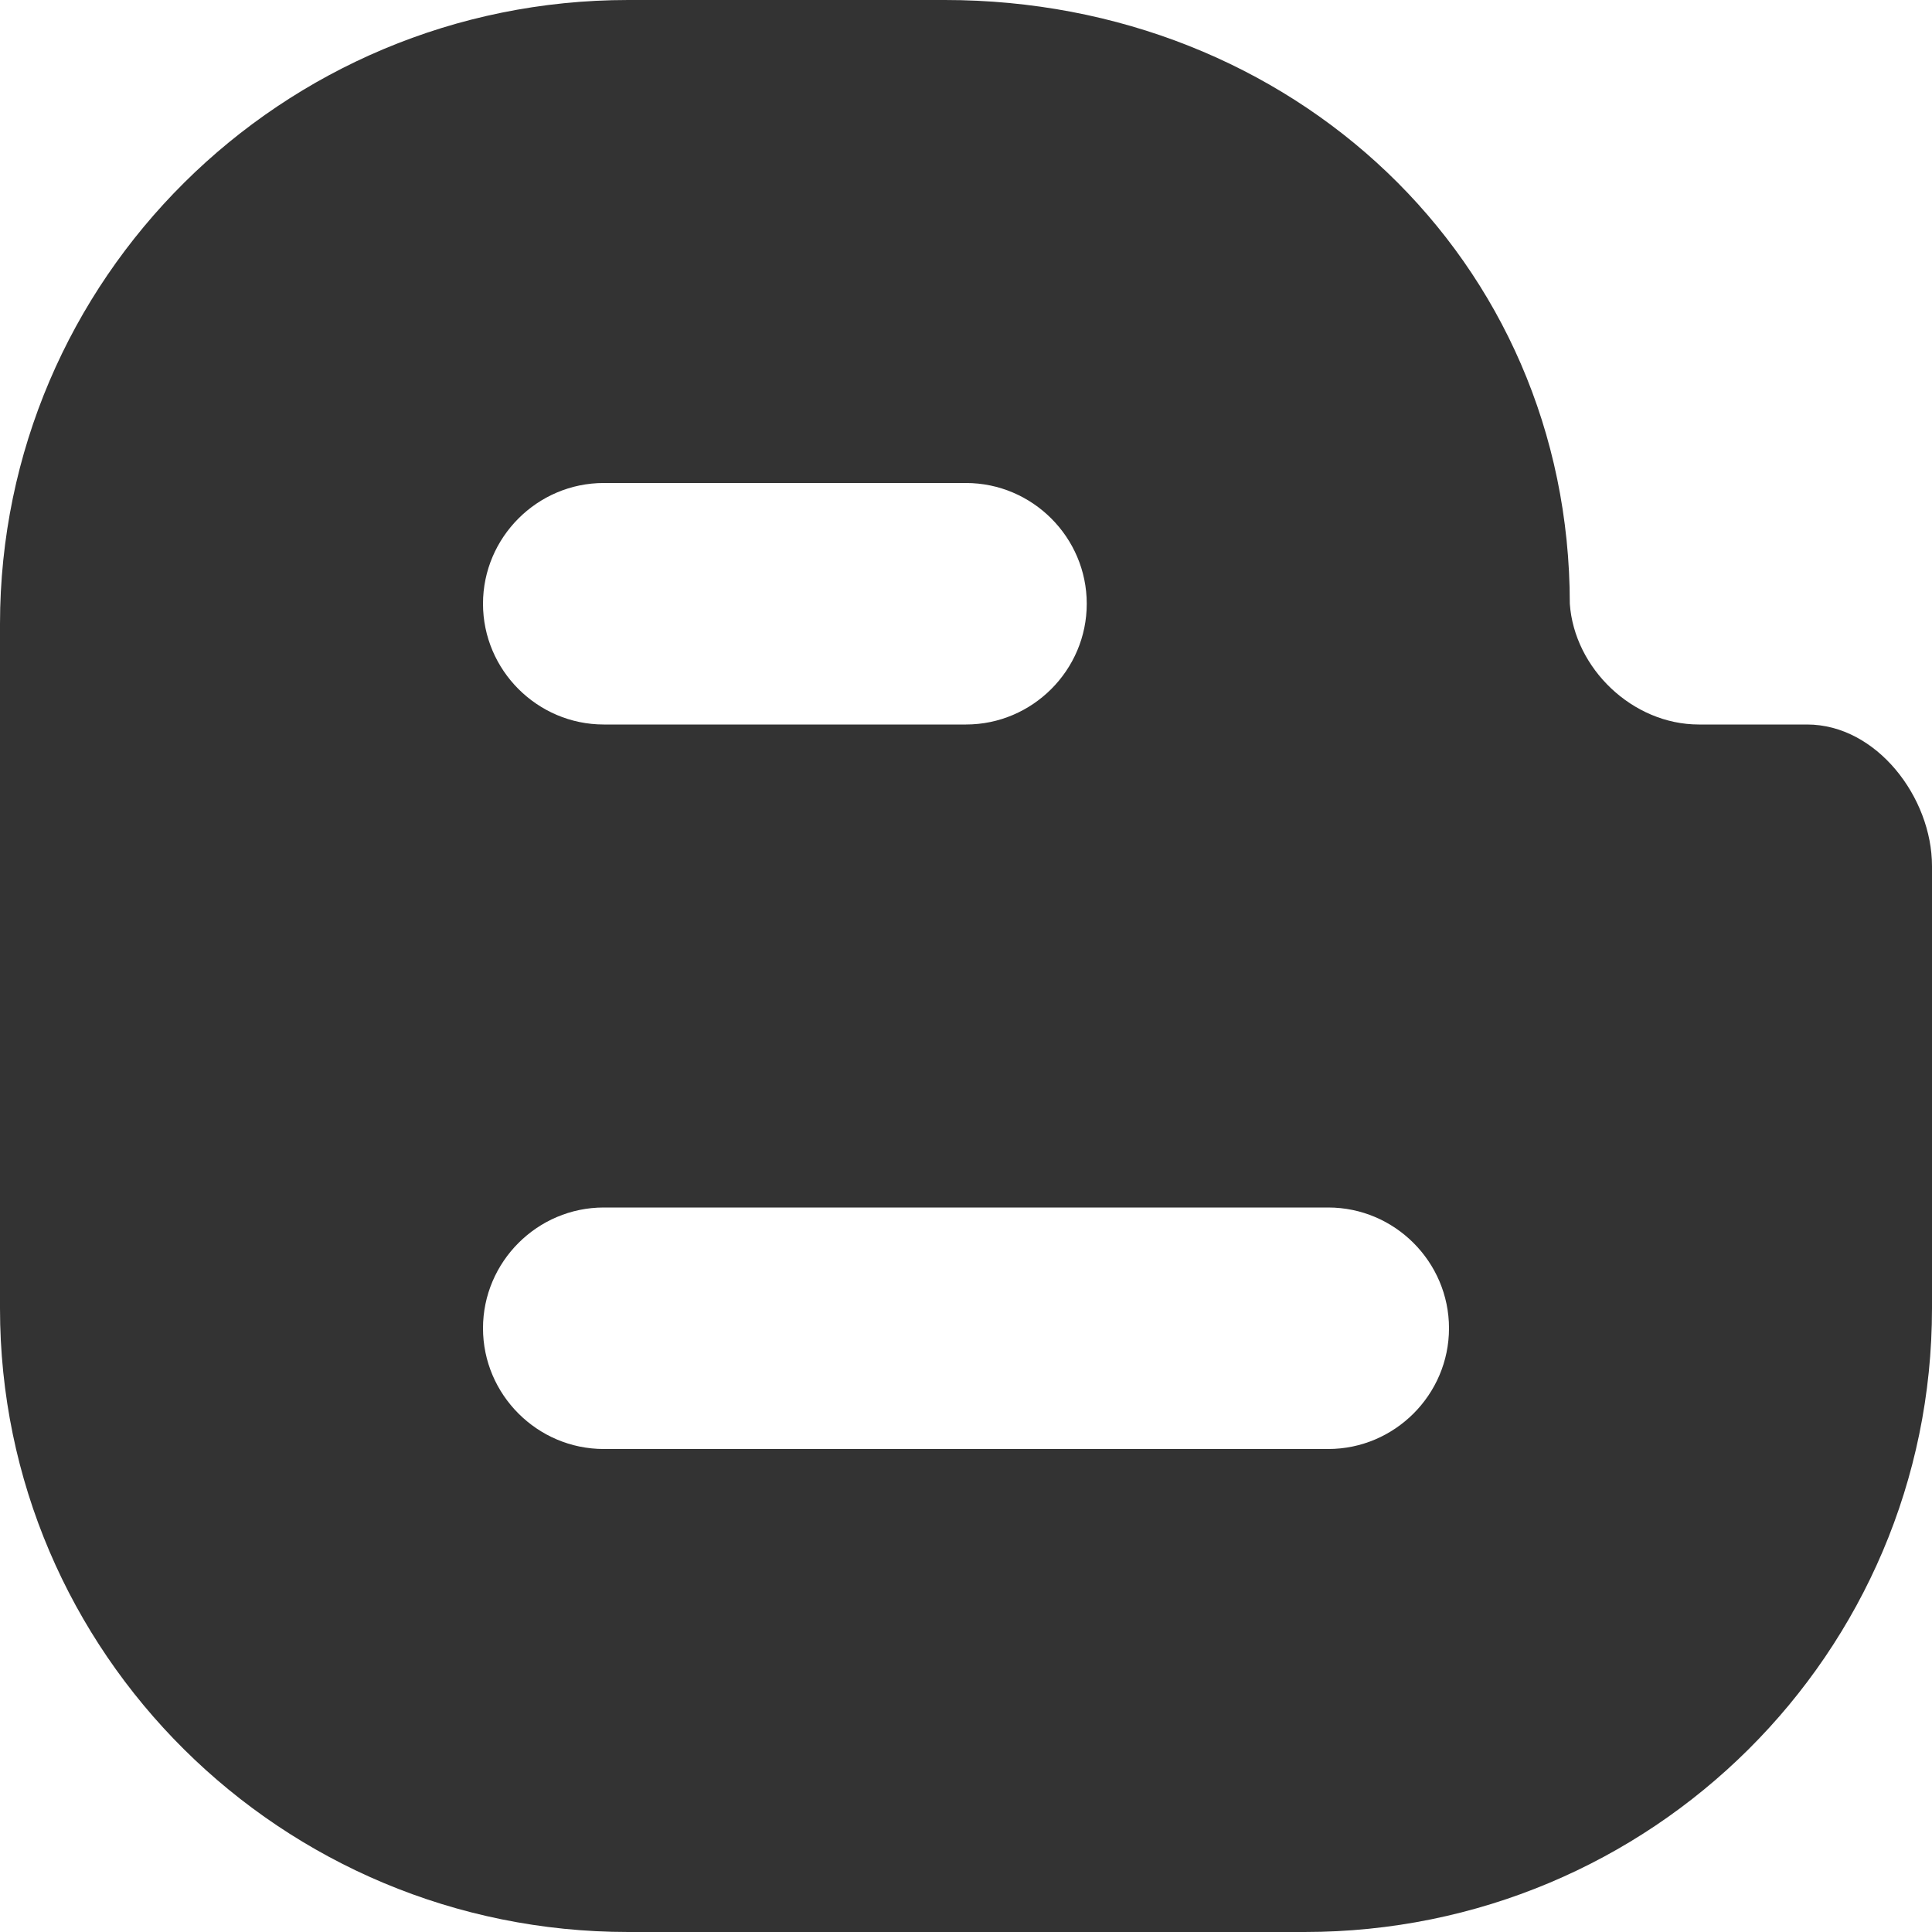
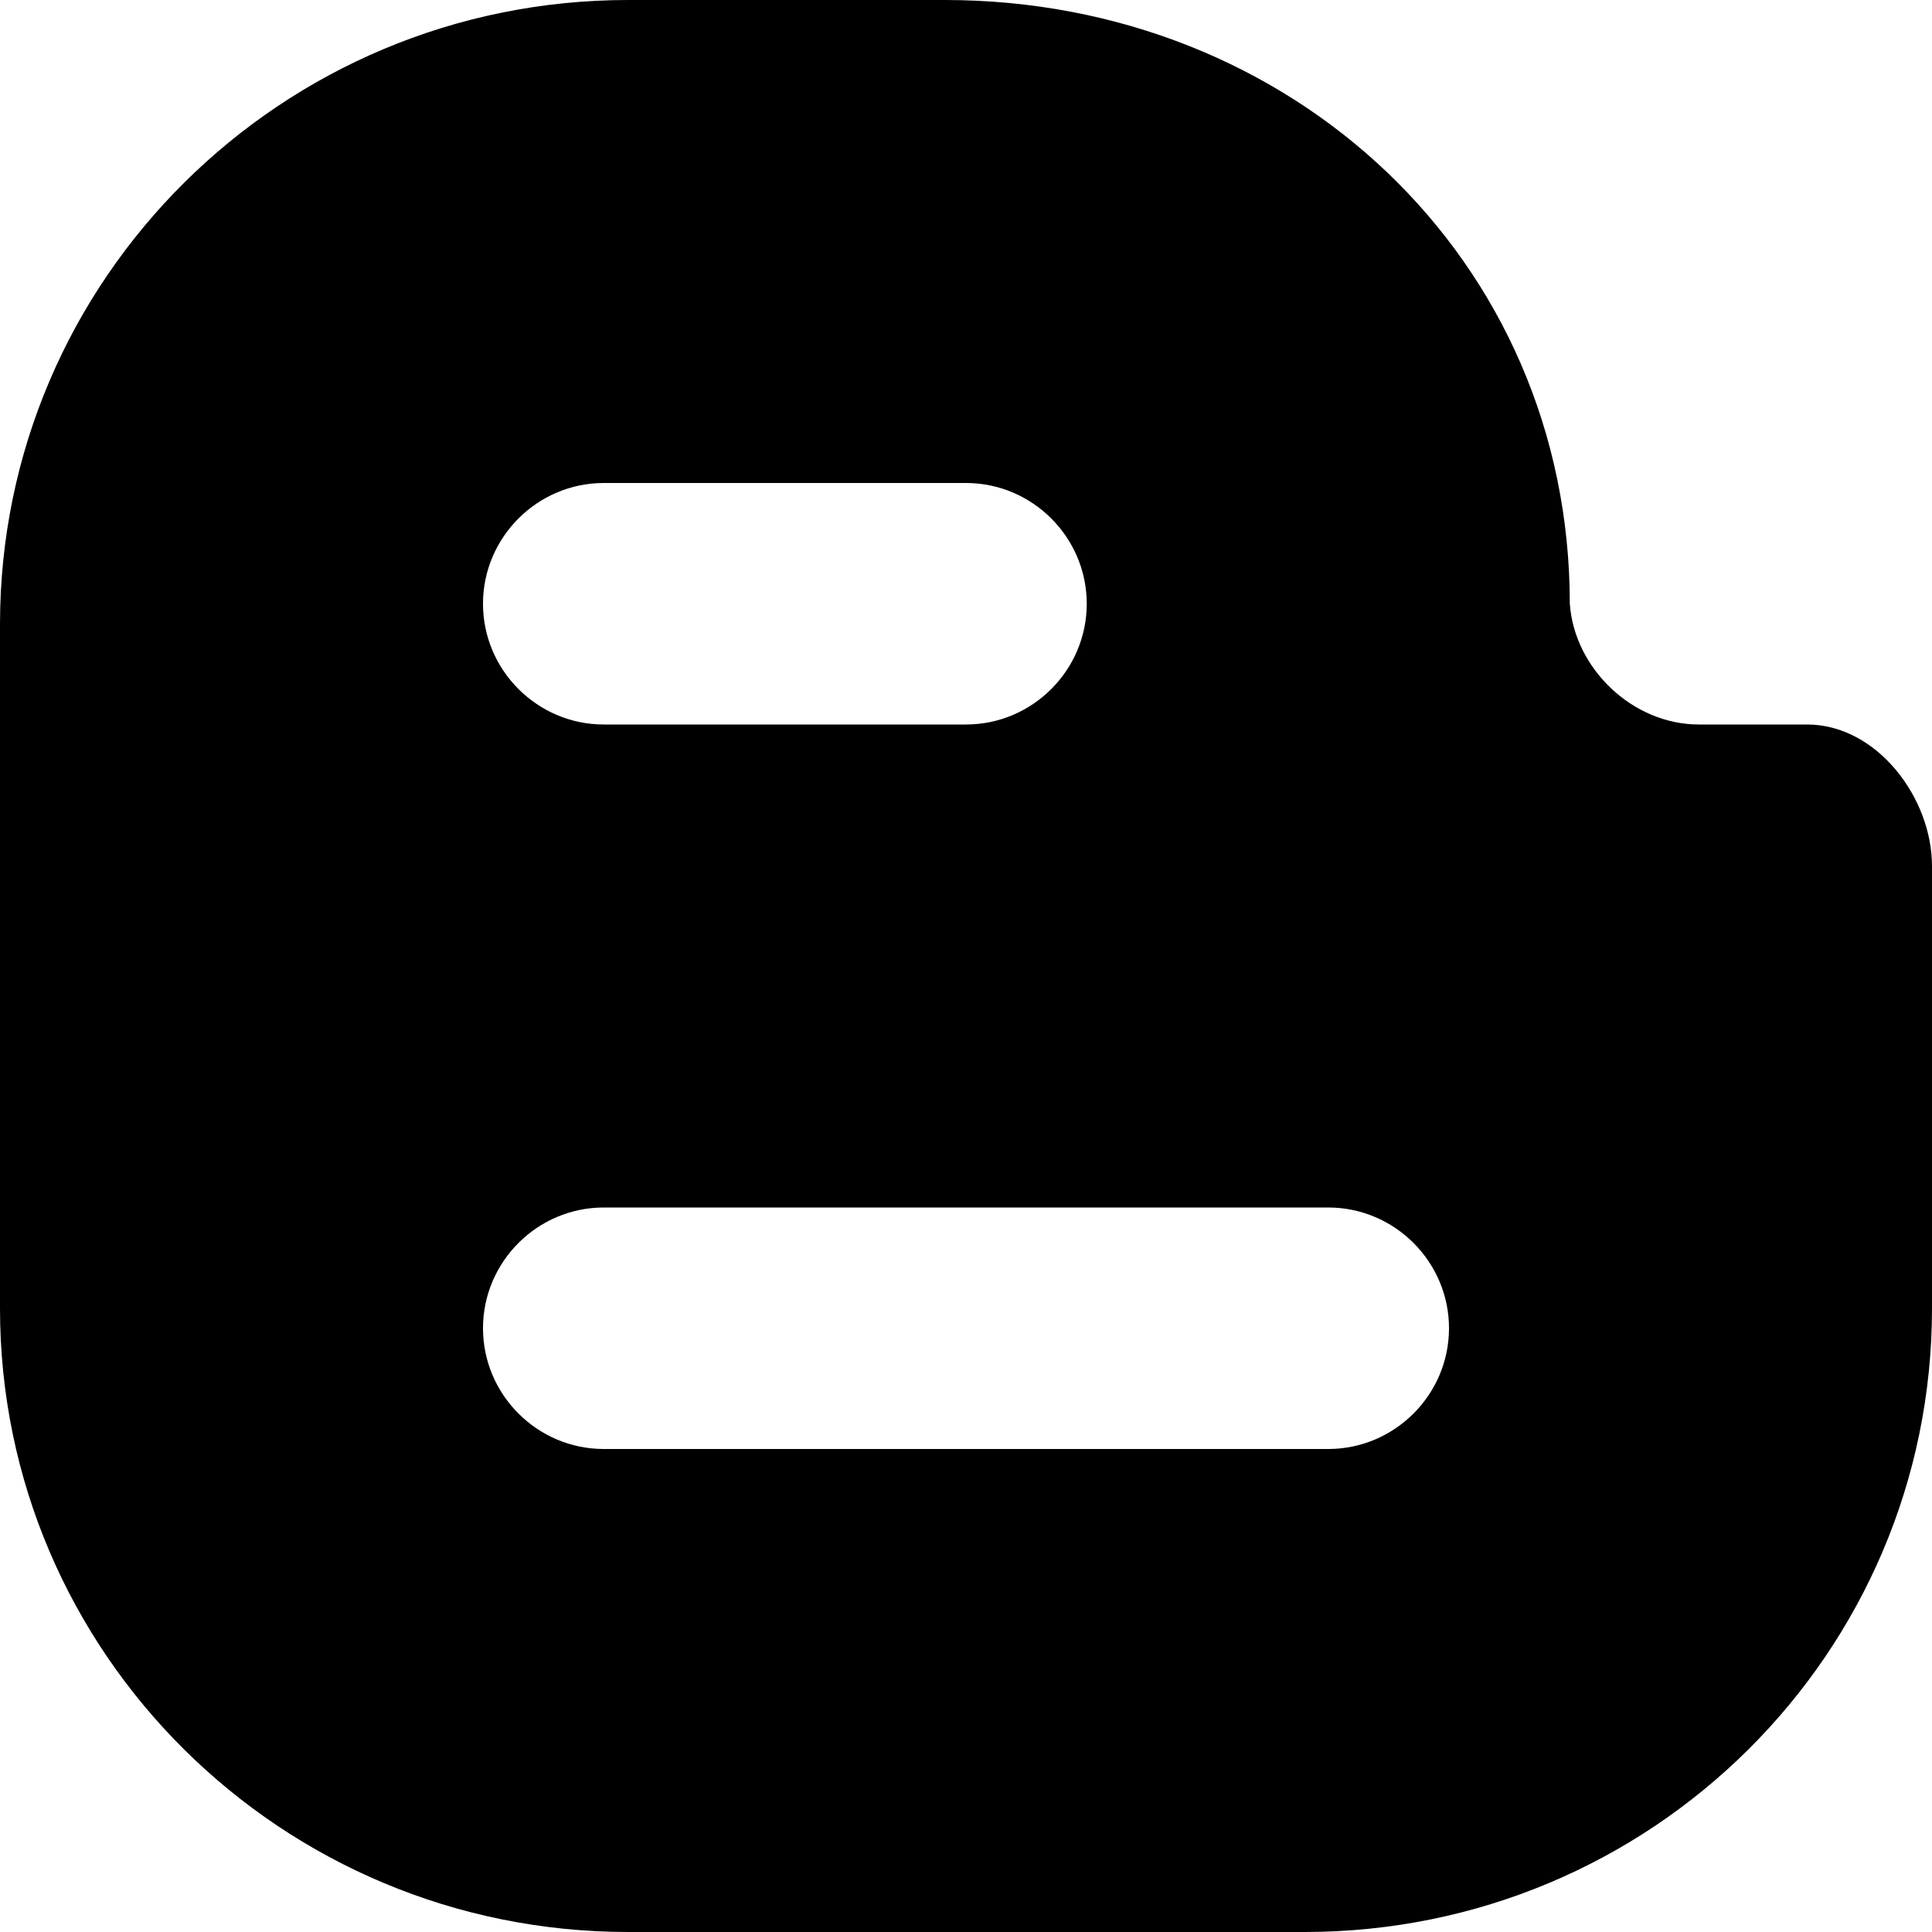
- <svg xmlns="http://www.w3.org/2000/svg" viewBox="0 0 1024 1024" fill="#000000">
-   <path d="M957.792 384l-56.192 0-1.184 0c-35.168 0-65.984-29.728-68.384-64l0 0C832 137.344 684.736 0 500.8 0l-167.84 0C149.184 0 0.128 148 0 330.656l0 362.784C0 876.128 149.184 1024 332.992 1024l358.432 0C875.36 1024 1024 876.128 1024 693.472L1024 459.072C1024 422.592 994.56 384 957.792 384zM320 256l192 0c35.2 0 64 28.8 64 64s-28.8 64-64 64l-192 0c-35.2 0-64-28.8-64-64S284.8 256 320 256zM704 768 320 768c-35.2 0-64-28.8-64-64s28.8-64 64-64l384 0c35.2 0 64 28.8 64 64S739.2 768 704 768z" p-id="2478" fill="#333333" />
+ <svg xmlns="http://www.w3.org/2000/svg" viewBox="0 0 1024 1024">
+   <path d="M957.792 384l-56.192 0-1.184 0c-35.168 0-65.984-29.728-68.384-64l0 0C832 137.344 684.736 0 500.8 0l-167.84 0C149.184 0 0.128 148 0 330.656l0 362.784C0 876.128 149.184 1024 332.992 1024l358.432 0C875.36 1024 1024 876.128 1024 693.472L1024 459.072C1024 422.592 994.56 384 957.792 384zM320 256l192 0c35.2 0 64 28.8 64 64s-28.8 64-64 64l-192 0c-35.2 0-64-28.8-64-64S284.8 256 320 256zM704 768 320 768c-35.2 0-64-28.8-64-64s28.8-64 64-64l384 0c35.2 0 64 28.8 64 64S739.2 768 704 768z" />
</svg>
